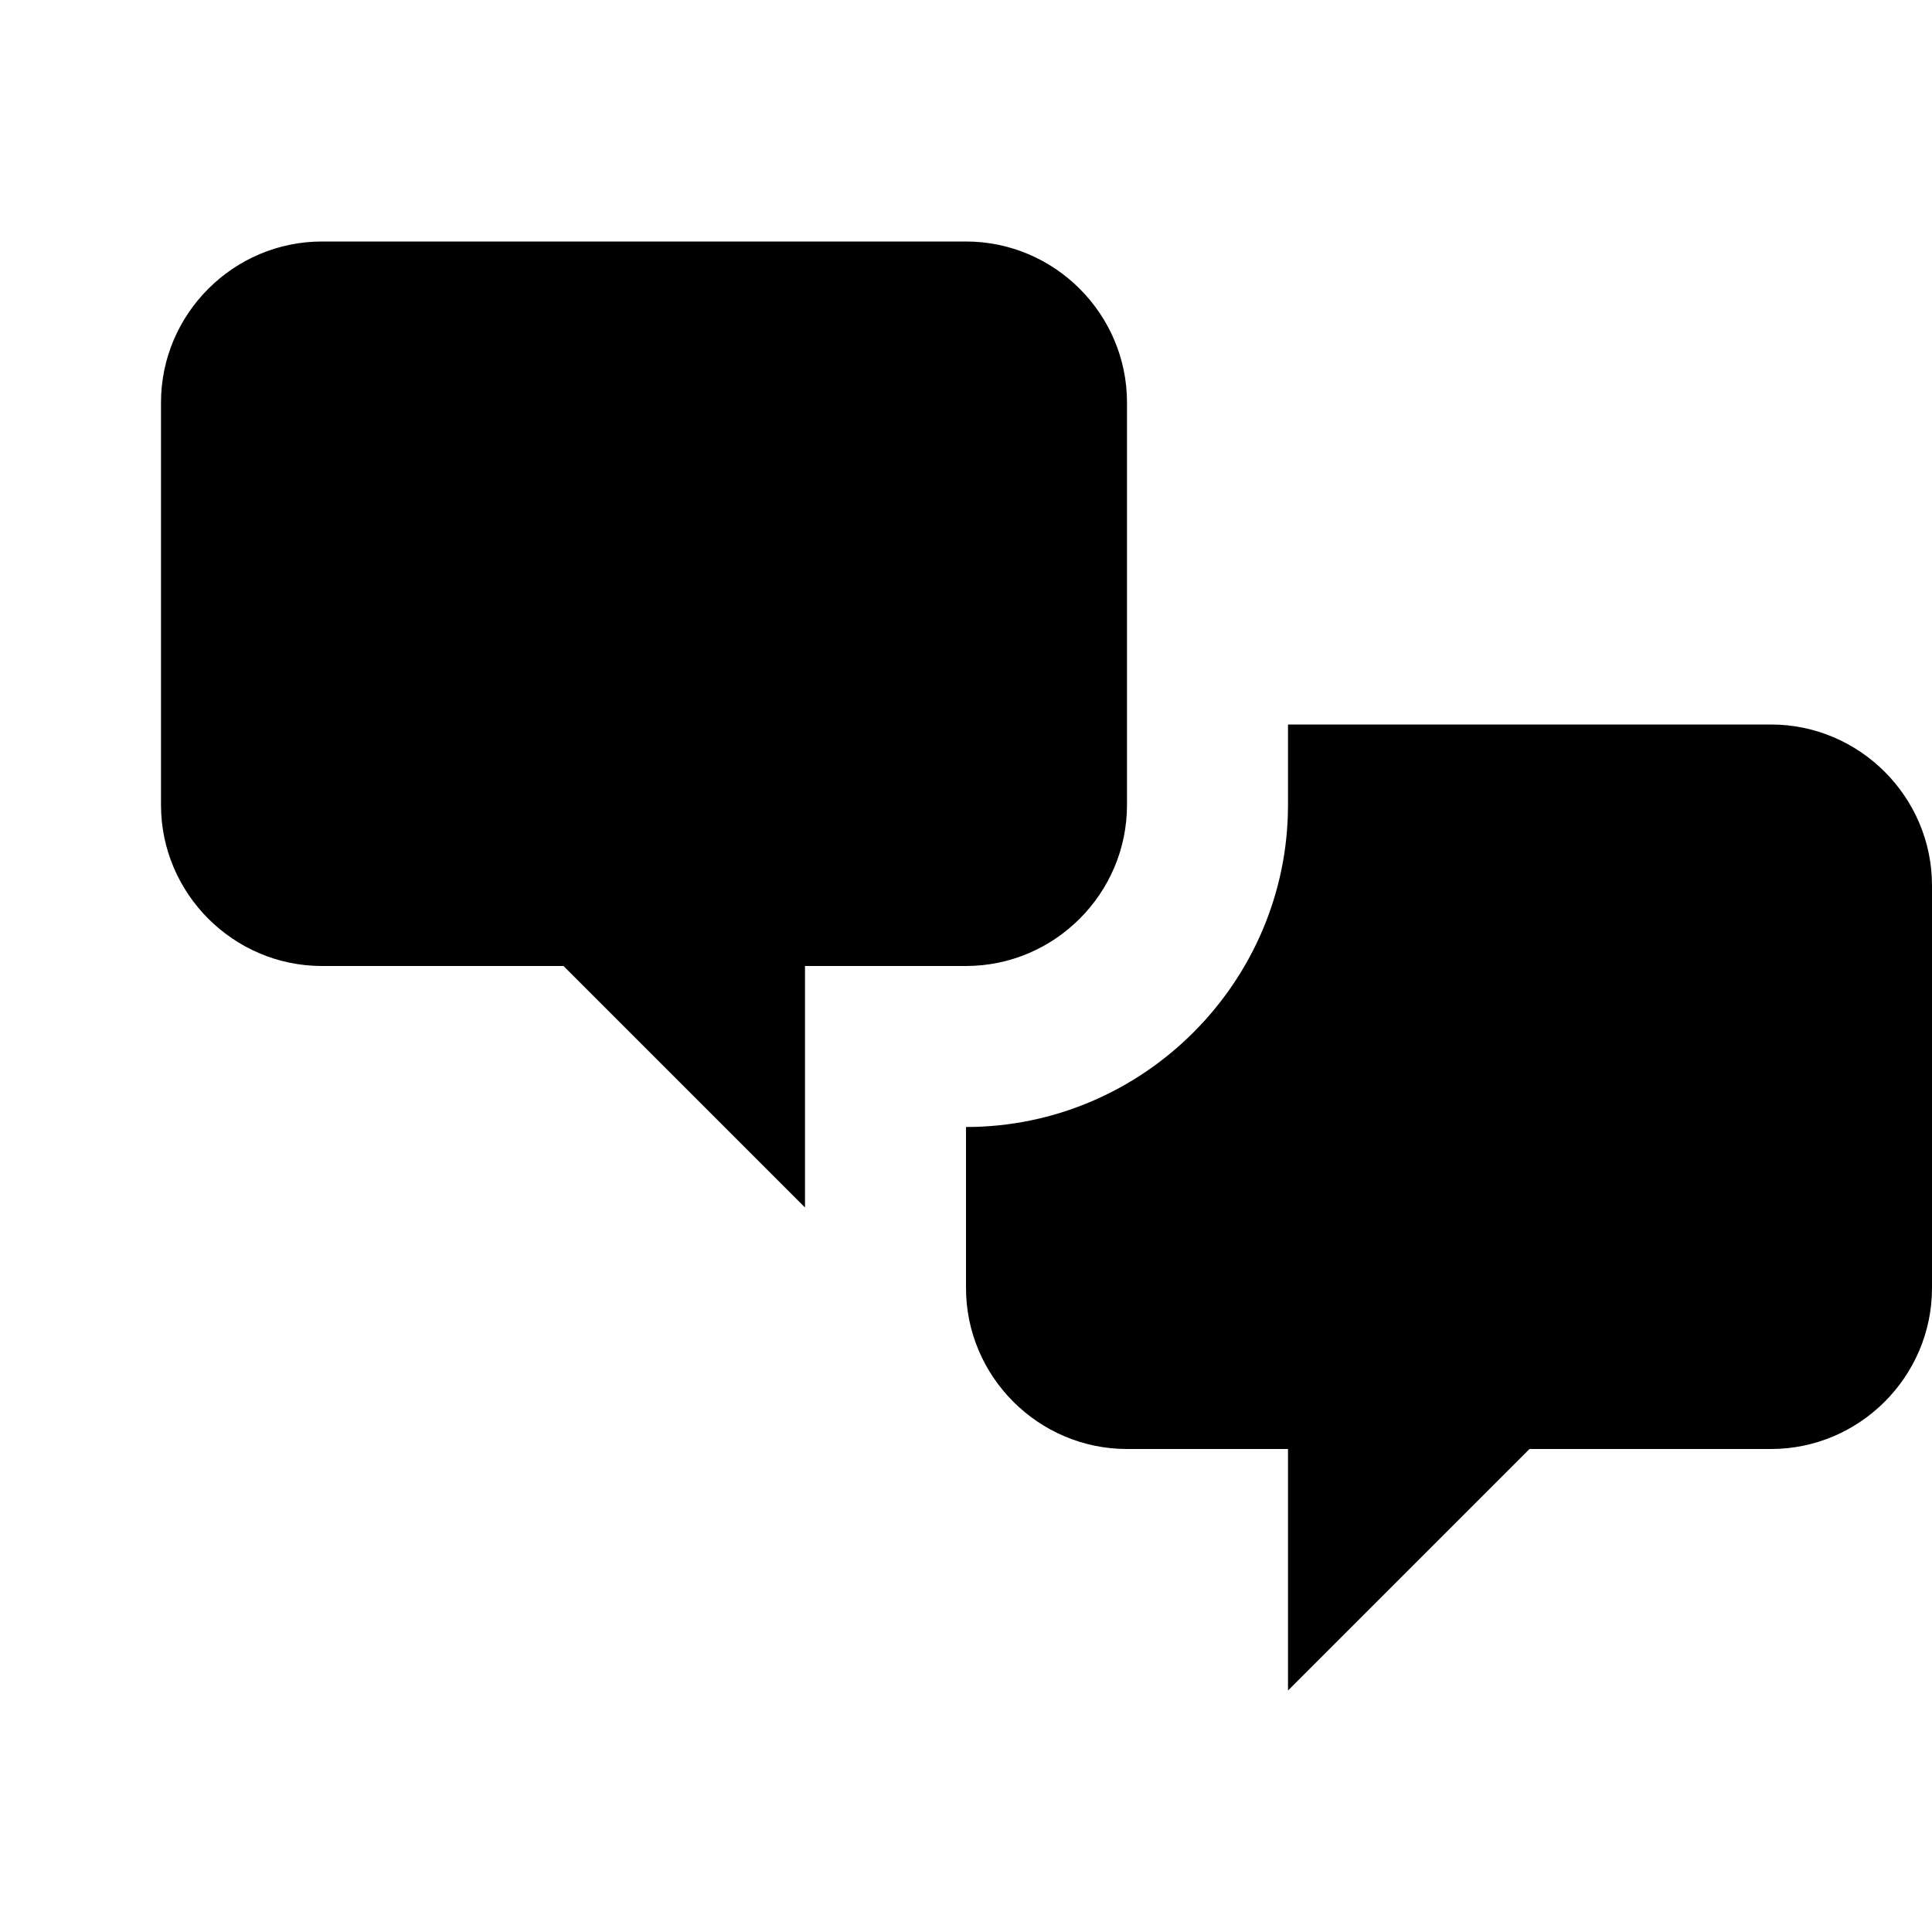
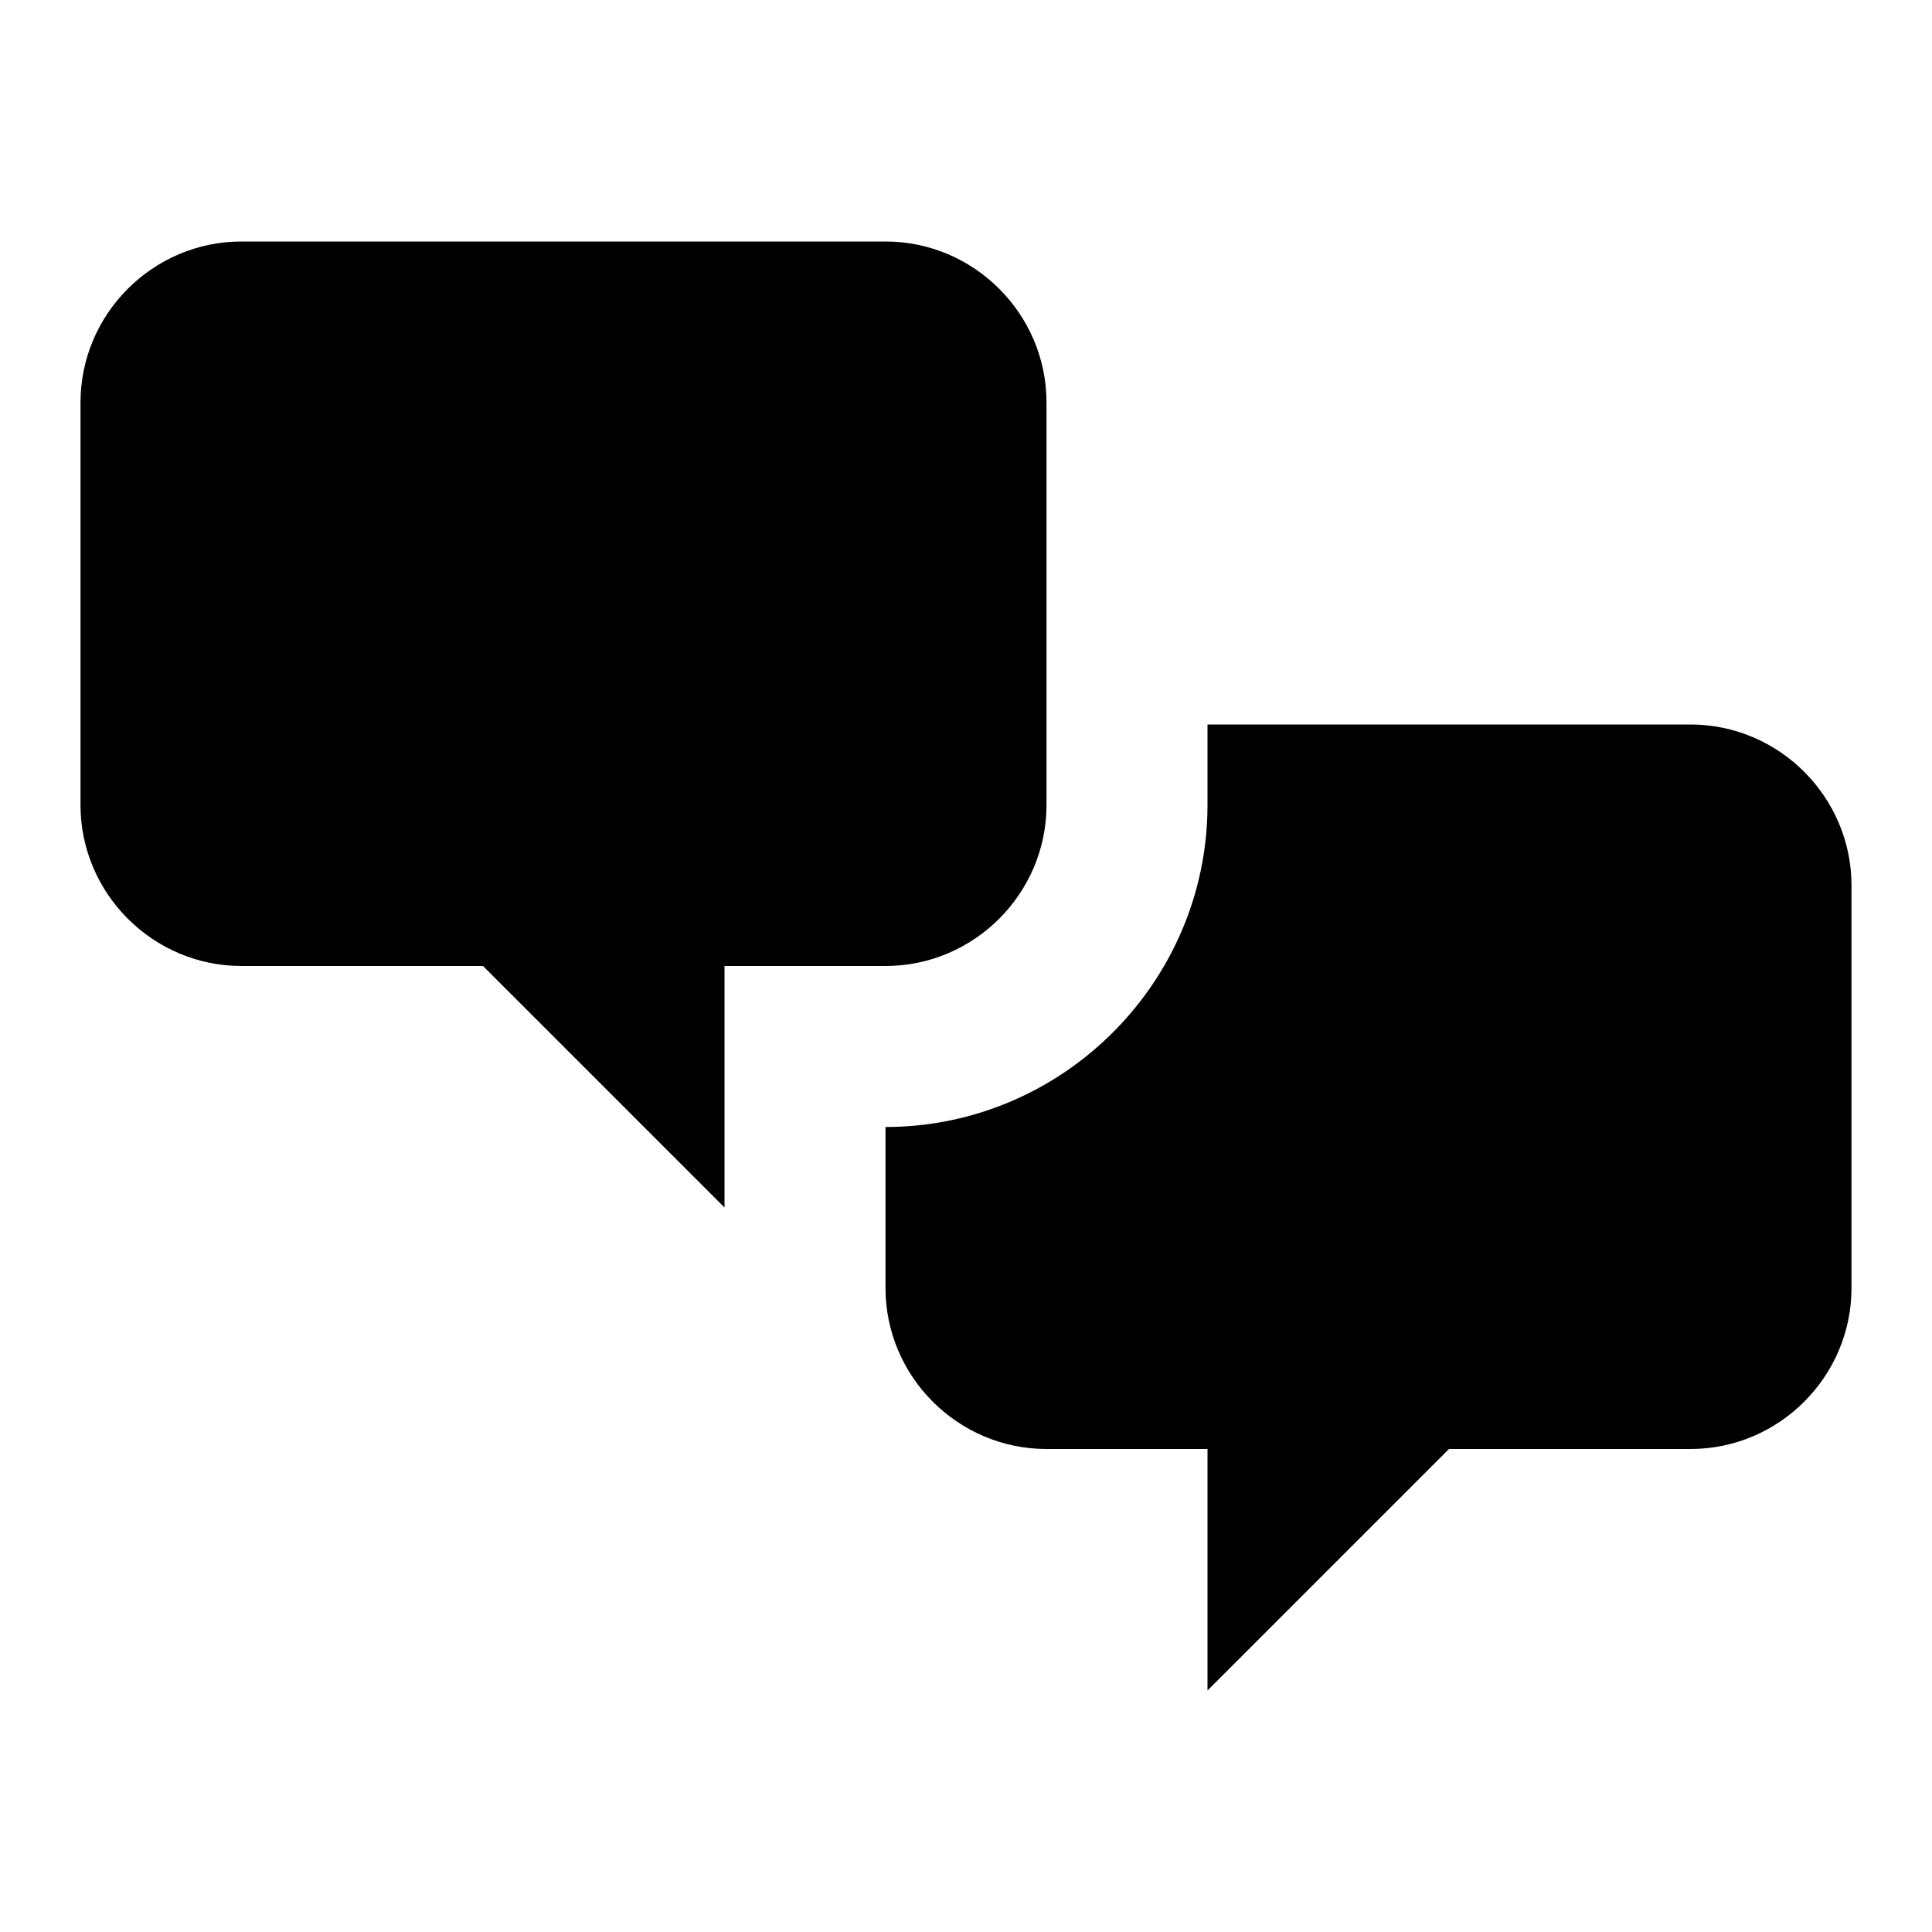
<svg xmlns="http://www.w3.org/2000/svg" version="1.1" x="0px" y="0px" viewBox="0 0 24 24" enable-background="new 0 0 24 24" xml:space="preserve">
  <g id="Adv._Guides">
</g>
  <g id="Guides">
</g>
  <g id="Artwork">
    <g id="Layer_1_1_">
	</g>
    <g id="Layer_1_2_">
	</g>
    <g>
-       <path d="M4,12c-1.1,0-2-0.9-2-2V5c0-1.1,0.9-2,2-2h8c1.1,0,2,0.9,2,2v5c0,1.1-0.9,2-2,2h-2v3l-3-3H4z" />
-       <path d="M22,18c1.1,0,2-0.9,2-2v-5c0-1.1-0.9-2-2-2h-6v1c0,2.2-1.8,4-4,4v2c0,1.1,0.9,2,2,2h2v3l3-3H22z" />
+       <path d="M3,12c-1.1,0-2-0.9-2-2V5c0-1.1,0.9-2,2-2h8c1.1,0,2,0.9,2,2v5c0,1.1-0.9,2-2,2H9v3l-3-3H3z" />
+       <path d="M21,18c1.1,0,2-0.9,2-2v-5c0-1.1-0.9-2-2-2h-6v1c0,2.2-1.8,4-4,4v2c0,1.1,0.9,2,2,2h2v3l3-3H21z" />
    </g>
  </g>
</svg>
